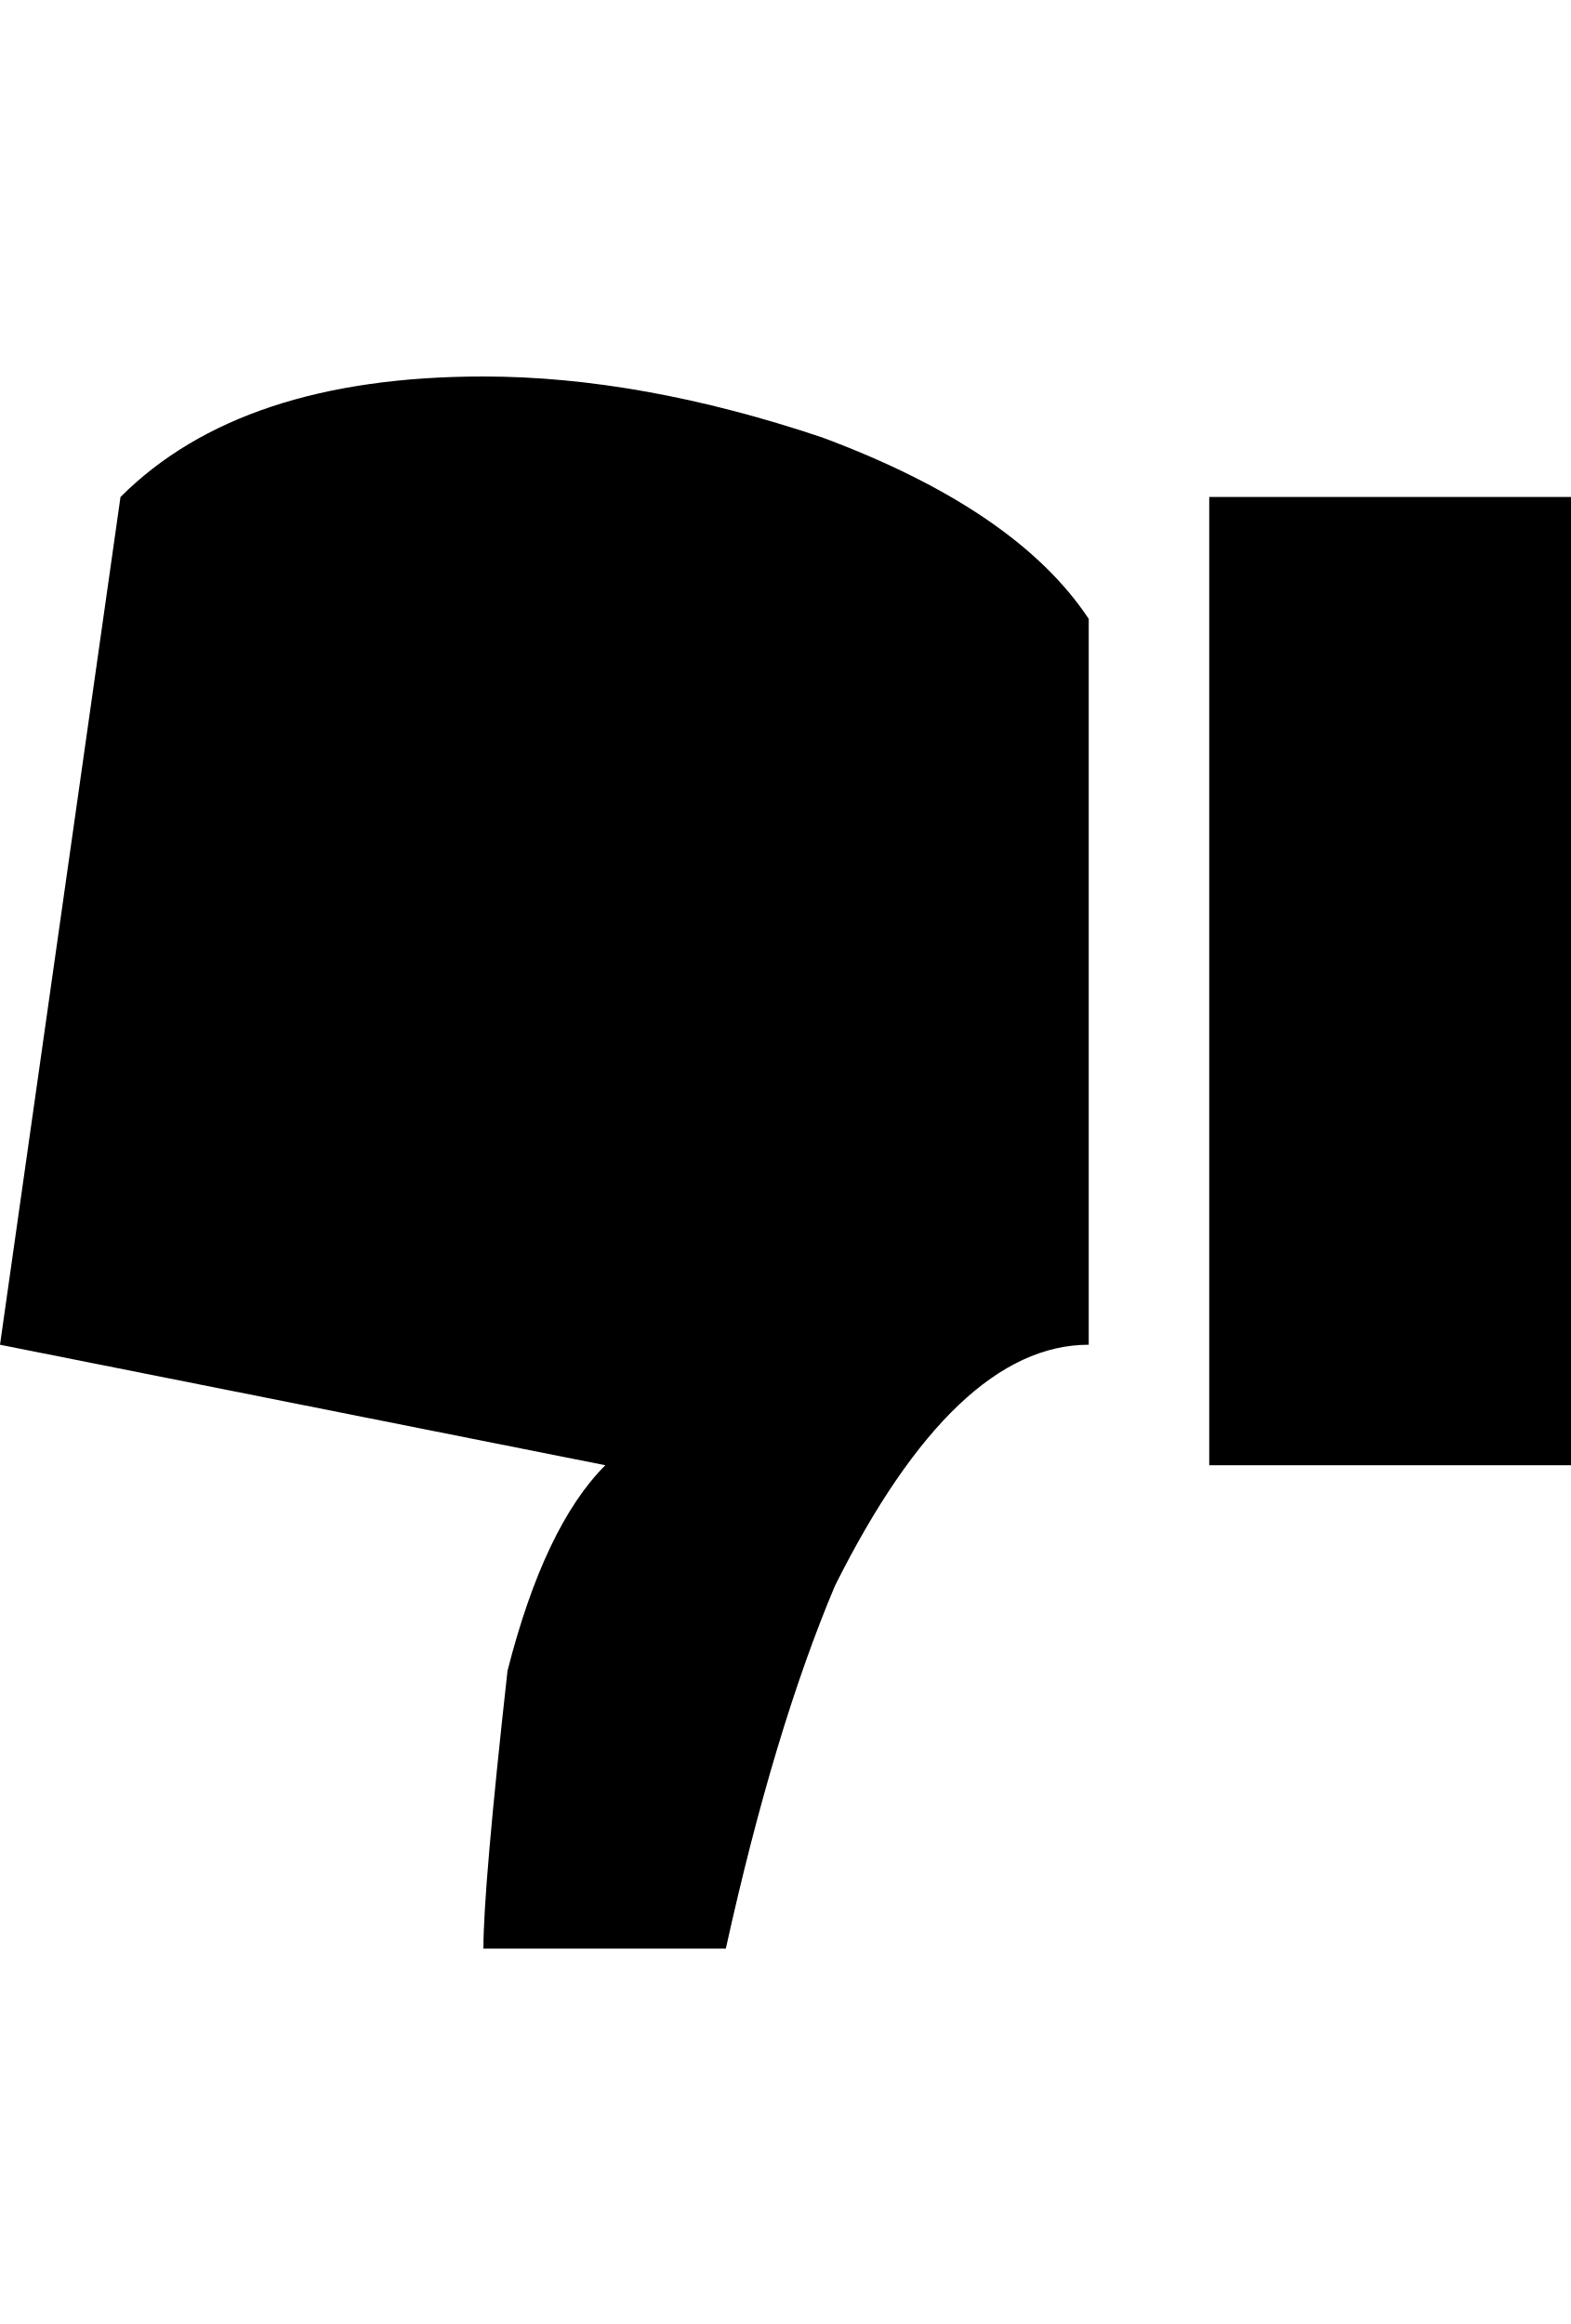
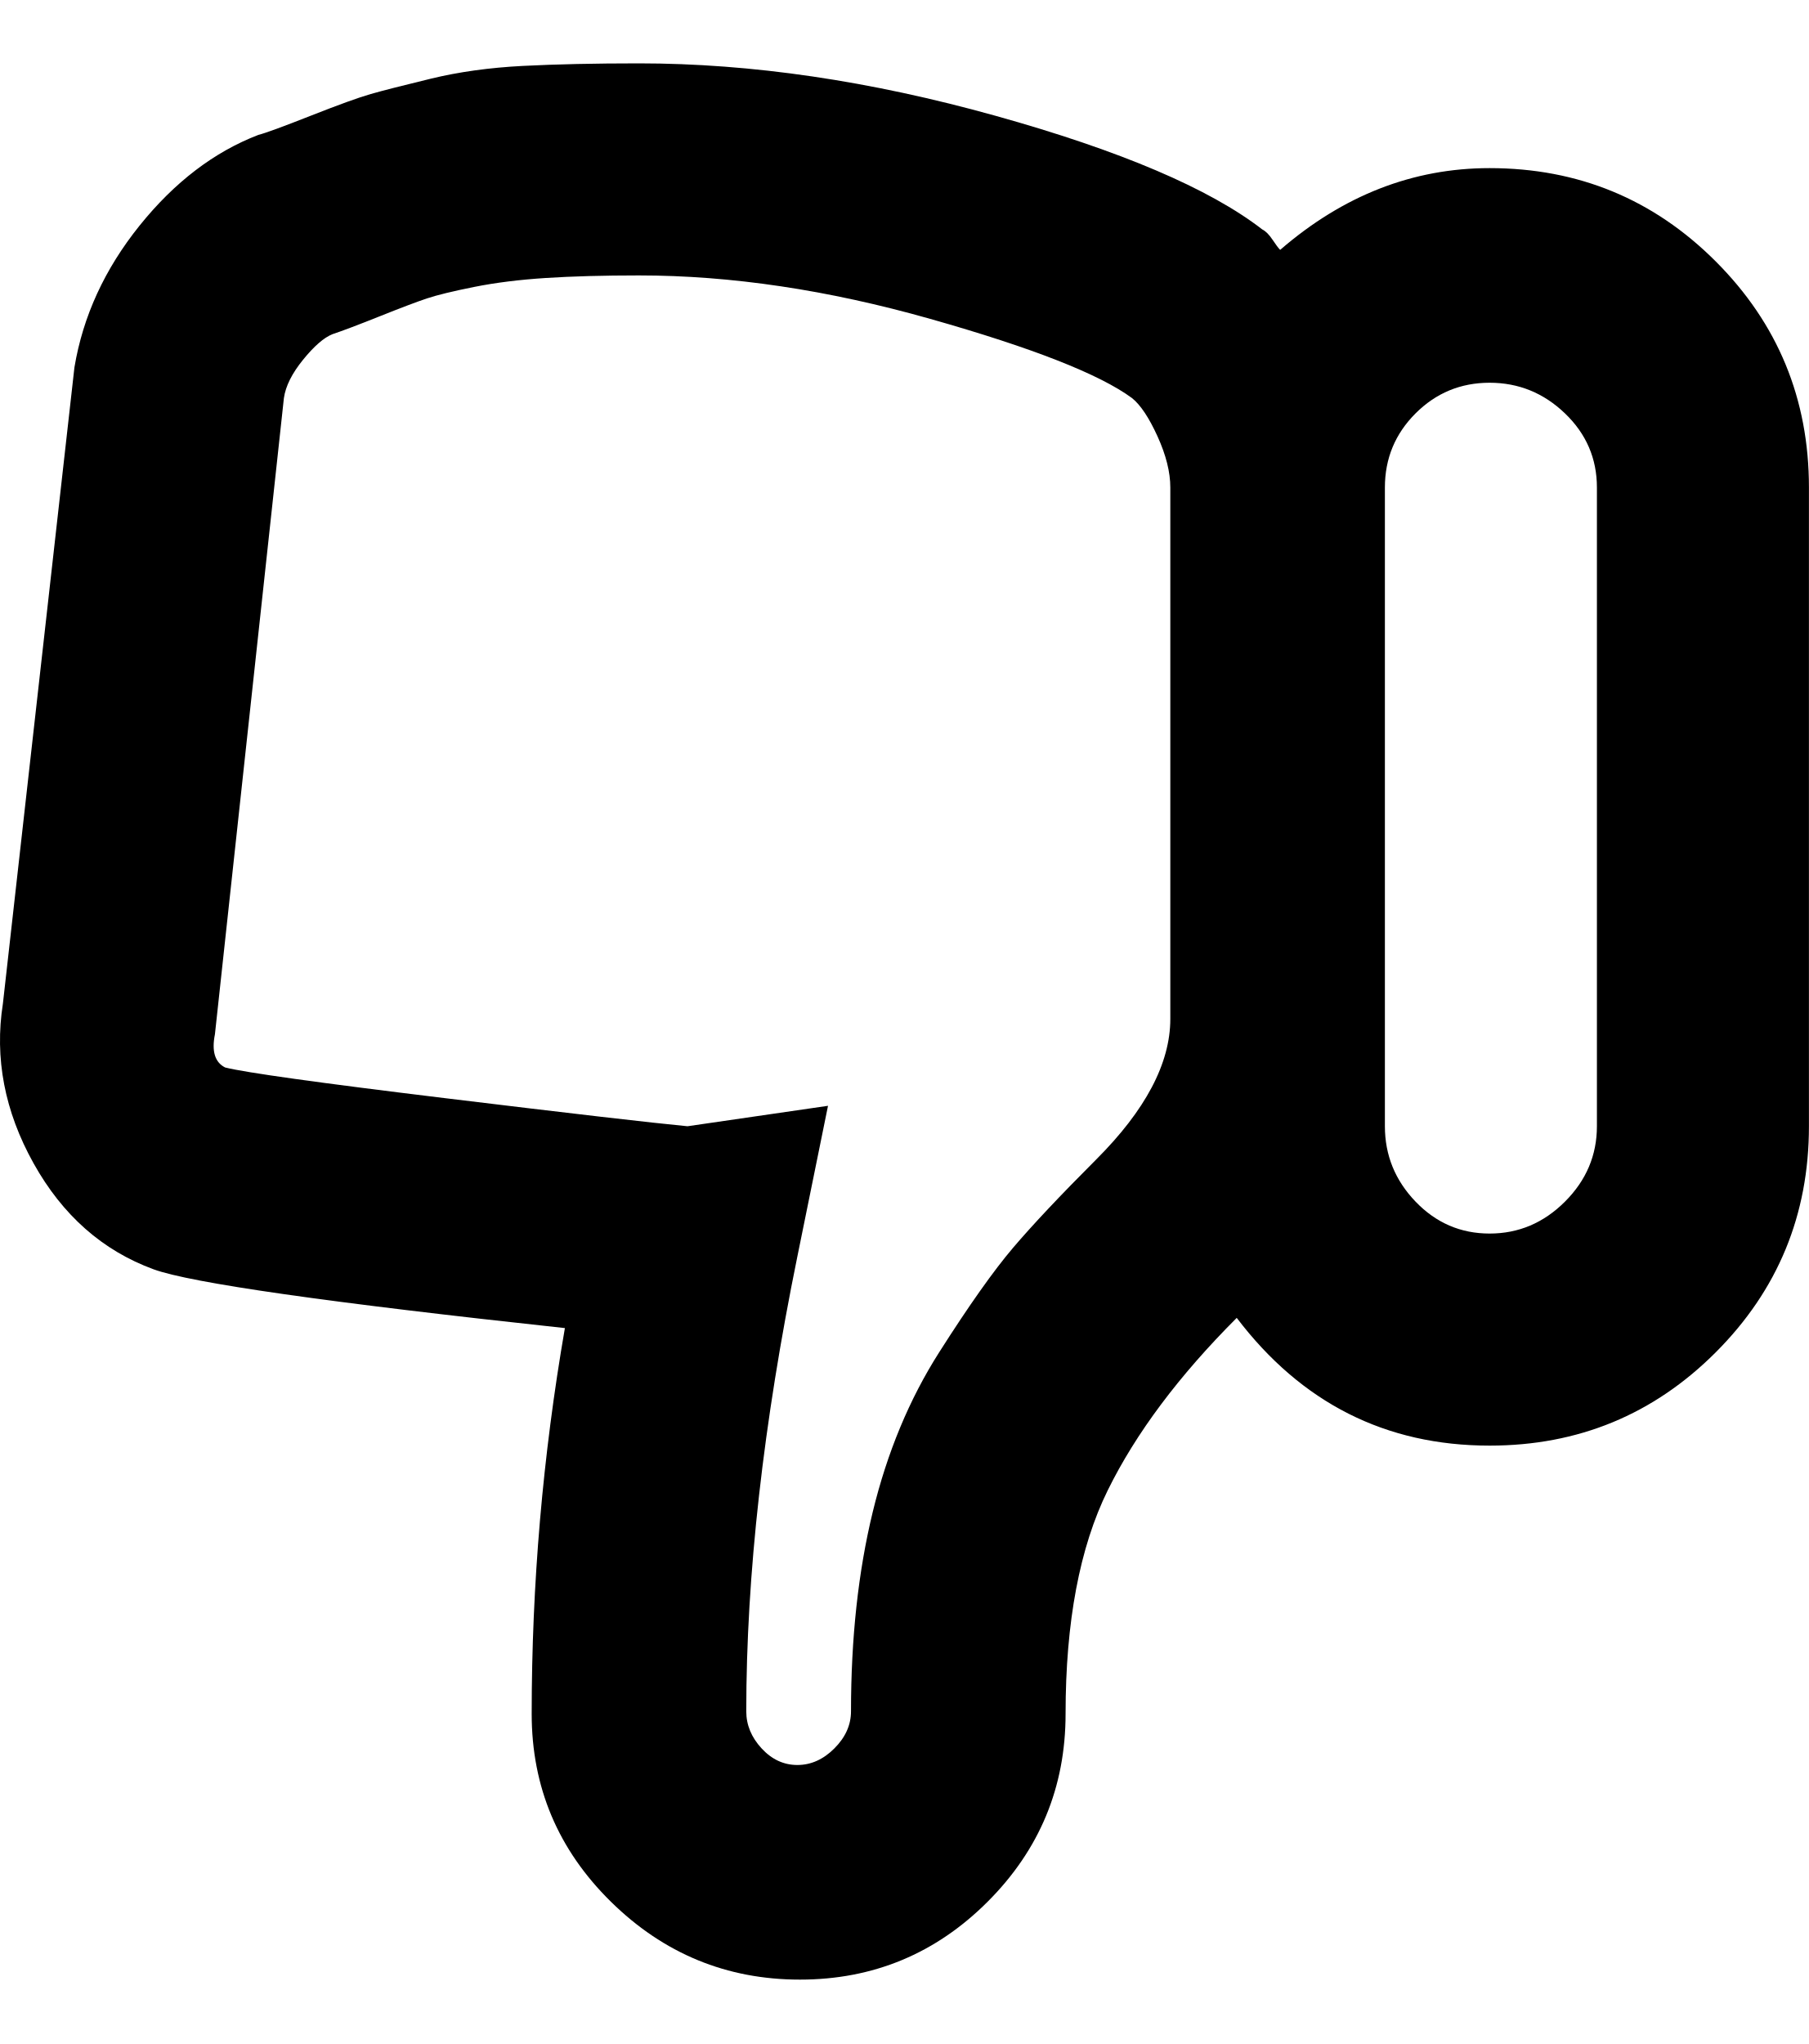
- <svg xmlns="http://www.w3.org/2000/svg" height="1000" width="676">
-   <path d="M0 578.63l51.85 -364.78q51.85 -51.85 156.16 -51.85 67.71 0 145.79 26.23 83.57 31.11 114.68 78.08l0 312.32q-57.34 0 -109.19 103.7 -26.23 62.22 -46.97 156.16l-104.31 0q0 -26.23 10.37 -119.56 15.86 -62.22 42.09 -88.45zm520.33 51.85l0 -416.63l156.16 0l0 416.63l-156.16 0z" />
+ <svg xmlns="http://www.w3.org/2000/svg" height="1000" width="885">
+   <path d="M728.92 82.25q65 0 110.625 45.625t45.625 110.625l0 312.5q0 65 -45.625 110.625t-110.625 45.625q-76.25 0 -123.75 -62.5 -42.5 42.5 -63.125 84.375t-20.625 109.375q0 53.75 -38.125 91.875t-91.875 38.125 -92.5 -38.125 -38.75 -91.875q0 -95 16.25 -188.75 -173.75 -18.75 -201.25 -28.75 -37.5 -13.75 -58.75 -51.875t-15 -78.125l35 -311.25q6.25 -37.5 31.875 -69.375t58.125 -44.375q5 -1.25 25.625 -9.375t29.375 -10.625 29.375 -7.5 45 -6.25 56.875 -1.25q82.5 0 174.375 25.625t130.625 55.625q2.5 1.25 5 5t3.75 5q46.25 -40 102.5 -40zm-312.5 755q0 -53.75 10.625 -97.5t32.5 -78.125 36.25 -51.25 40.625 -43.125q36.25 -36.25 36.25 -68.75l0 -260q0 -11.25 -6.25 -25t-12.5 -18.75q-23.75 -17.5 -98.75 -38.75t-142.5 -21.25q-26.25 0 -45.625 1.25t-35 4.375 -23.125 5.625 -23.125 8.75 -23.125 8.75q-6.25 2.5 -14.375 12.5t-9.375 18.75l-33.75 311.25q-2.5 12.5 5 16.25 15 3.75 107.5 15t118.75 13.75l68.75 -10 -15 73.75q-25 122.5 -25 222.5 0 10 7.5 18.125t17.5 8.125 18.125 -8.125 8.125 -18.125zm365 -286.25l0 -312.5q0 -21.25 -15.625 -36.25t-36.875 -15 -36.25 15 -15 36.25l0 312.5q0 21.25 15 36.875t36.25 15.625 36.875 -15.625 15.625 -36.875z" />
</svg>
